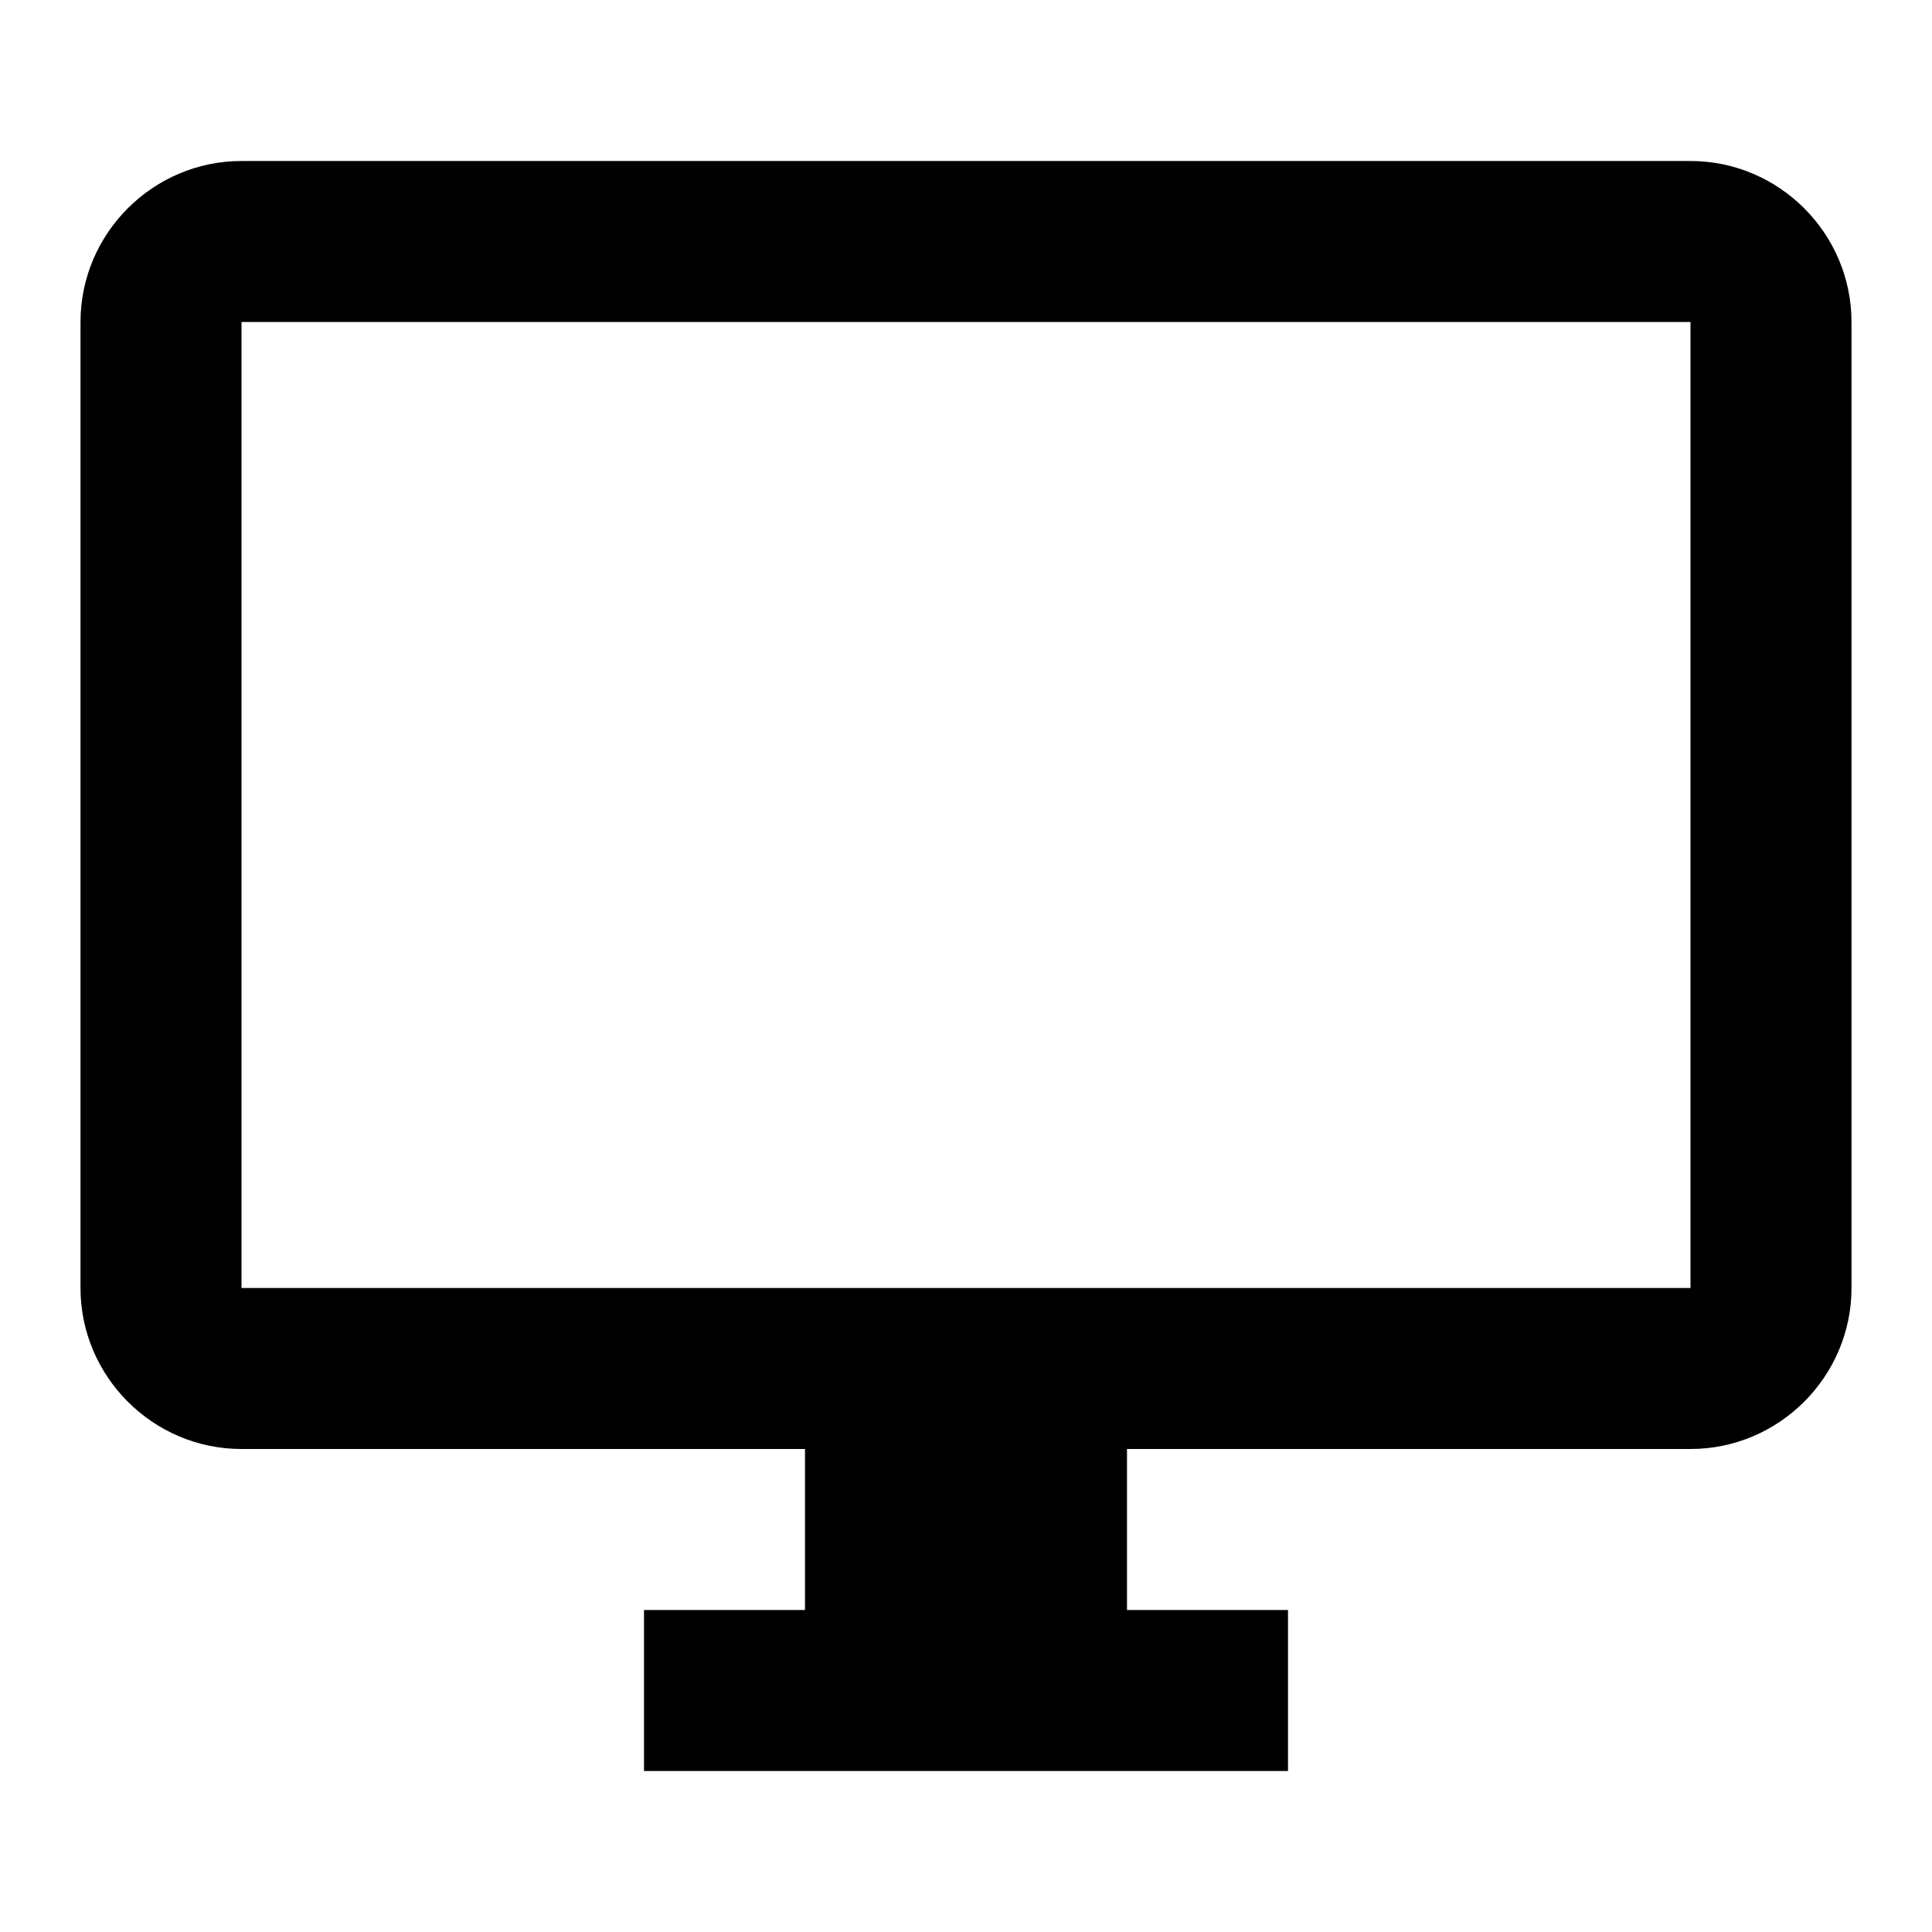
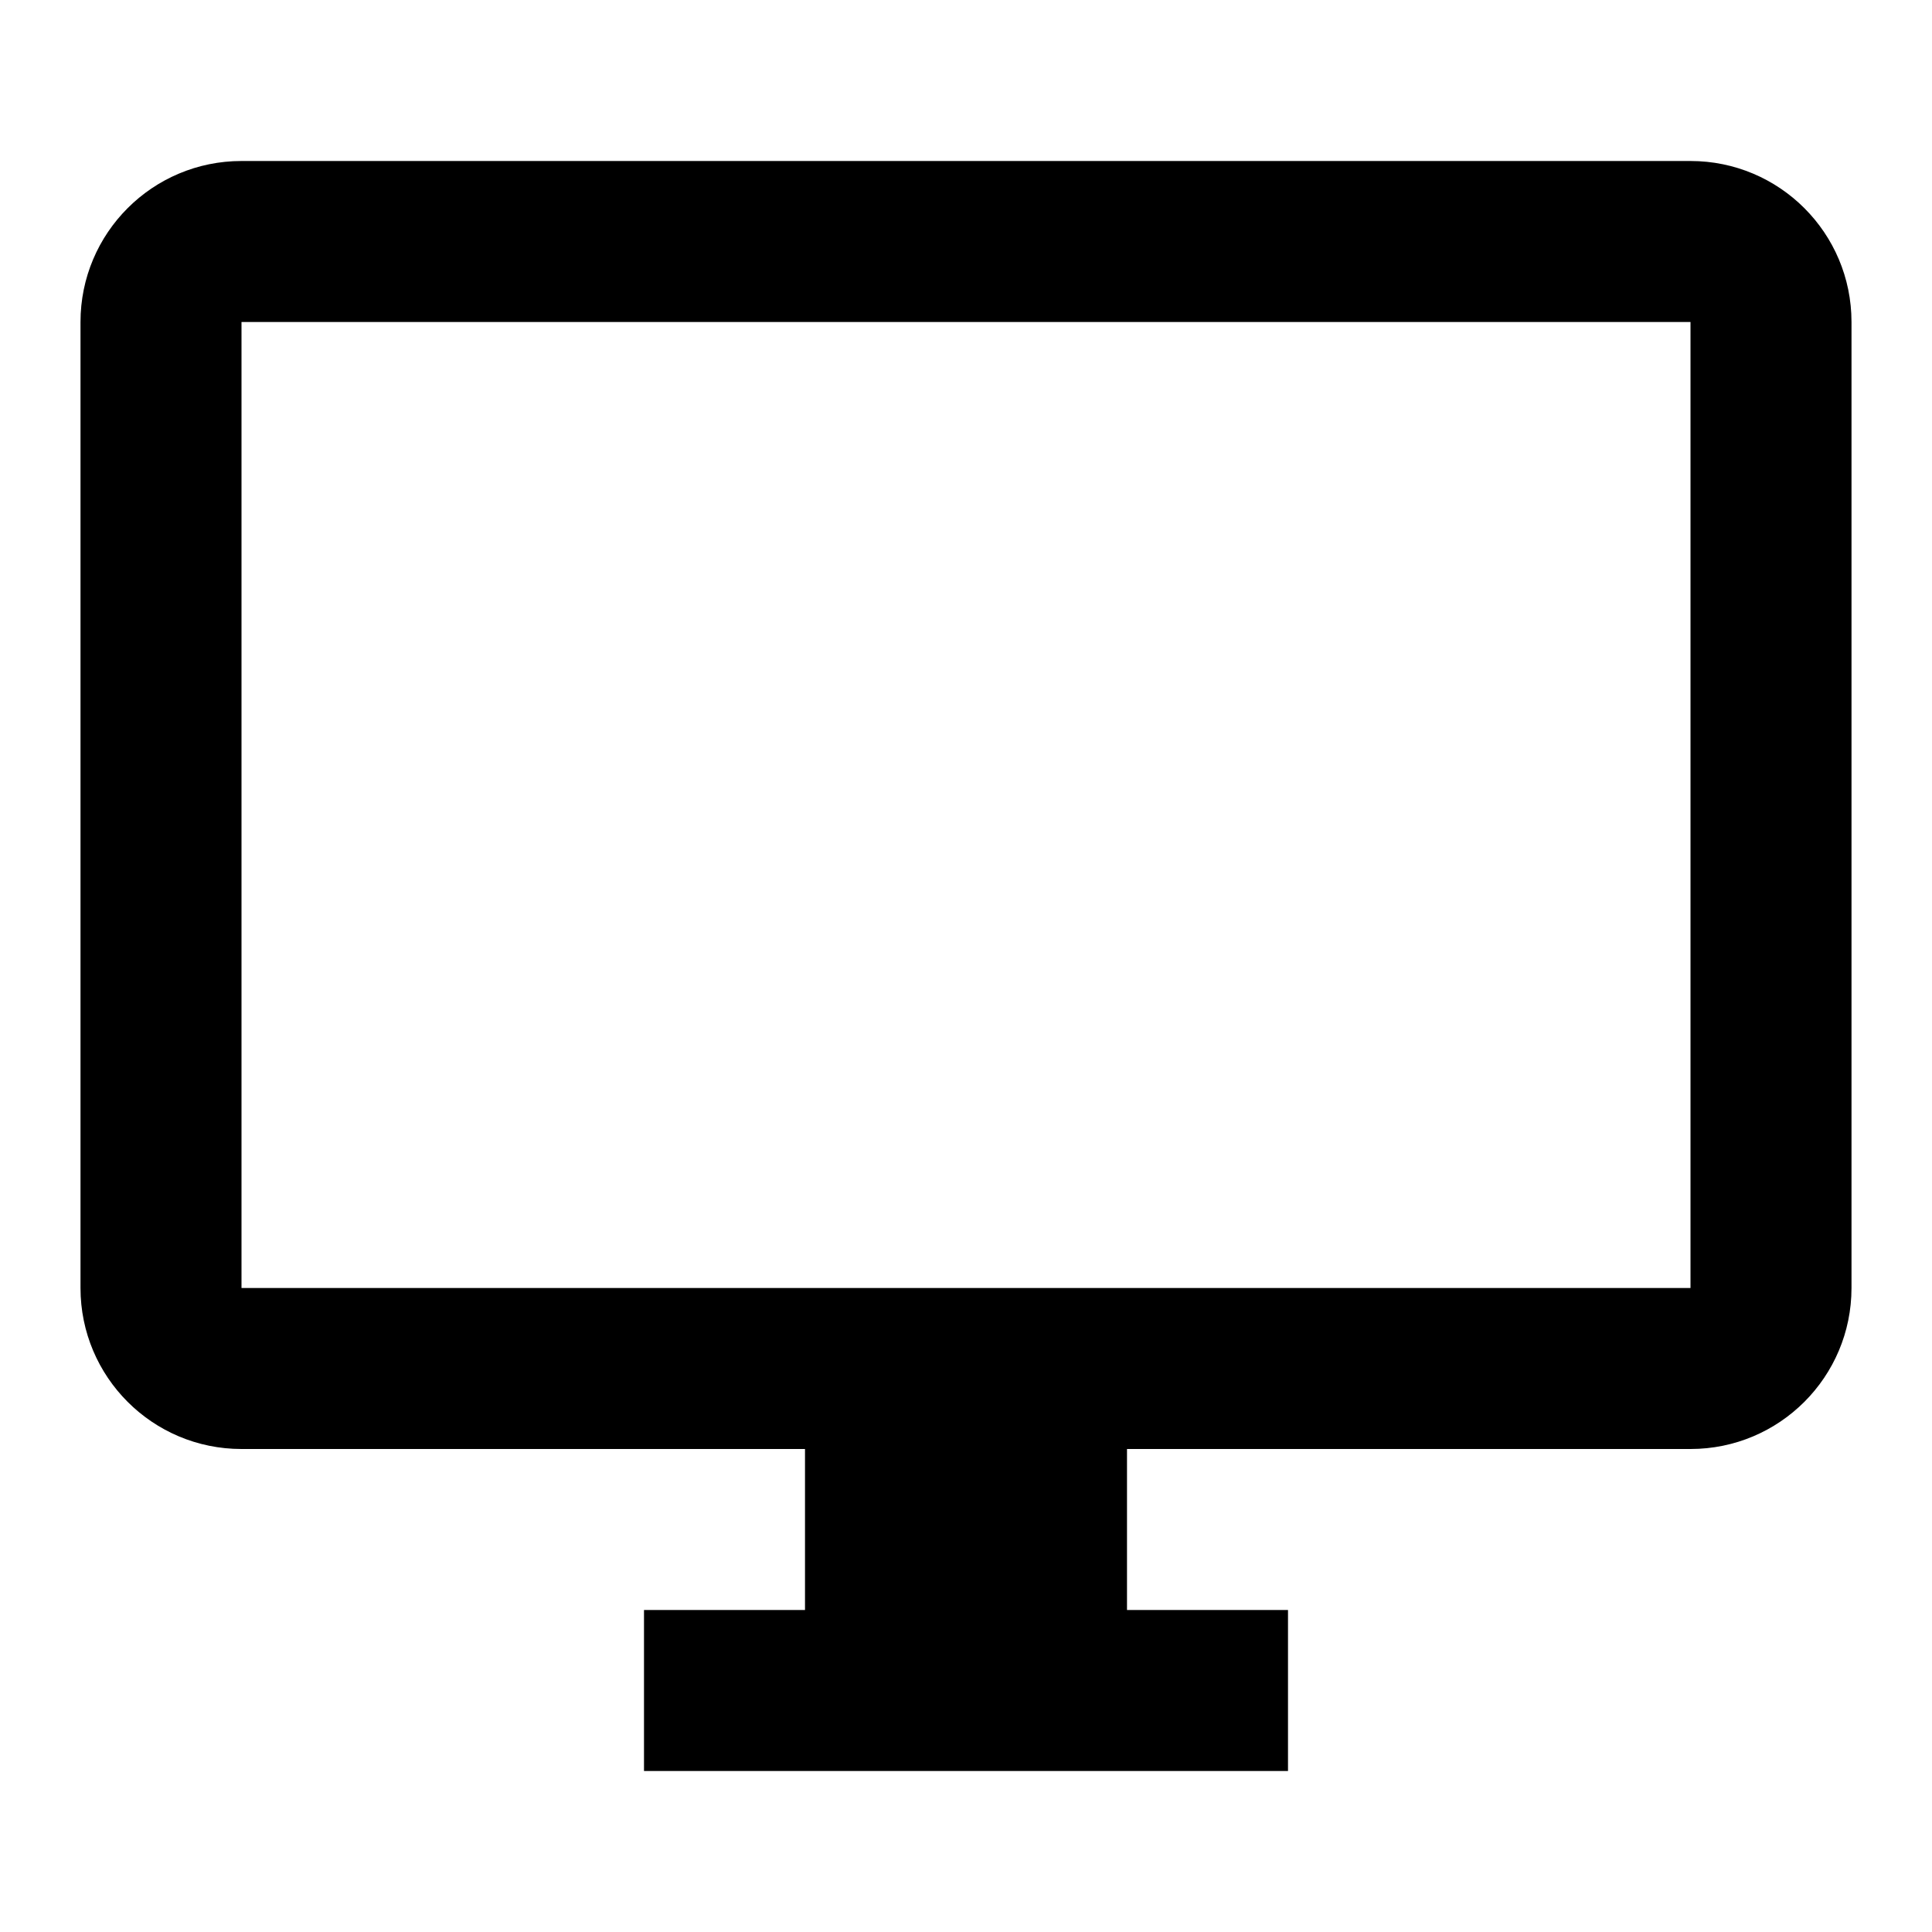
- <svg xmlns="http://www.w3.org/2000/svg" width="24" height="24" viewBox="0 0 24 24">
-   <path d="M0 0h24v24h-24z" fill="none" />
-   <path d="M21 2h-18c-1.1 0-2 .9-2 2v12c0 1.1.9 2 2 2h7v2h-2v2h8v-2h-2v-2h7c1.1 0 2-.9 2-2v-12c0-1.1-.9-2-2-2zm0 14h-18v-12h18v12z" />
+ <svg xmlns="http://www.w3.org/2000/svg" width="48" height="48" viewBox="0 0 48 48">
+   <path d="M42 4H6C3.79 4 2 5.79 2 8v24c0 2.21 1.79 4 4 4h14v4h-4v4h16v-4h-4v-4h14c2.21 0 4-1.79 4-4V8c0-2.21-1.79-4-4-4zm0 28H6V8h36v24z" />
</svg>
